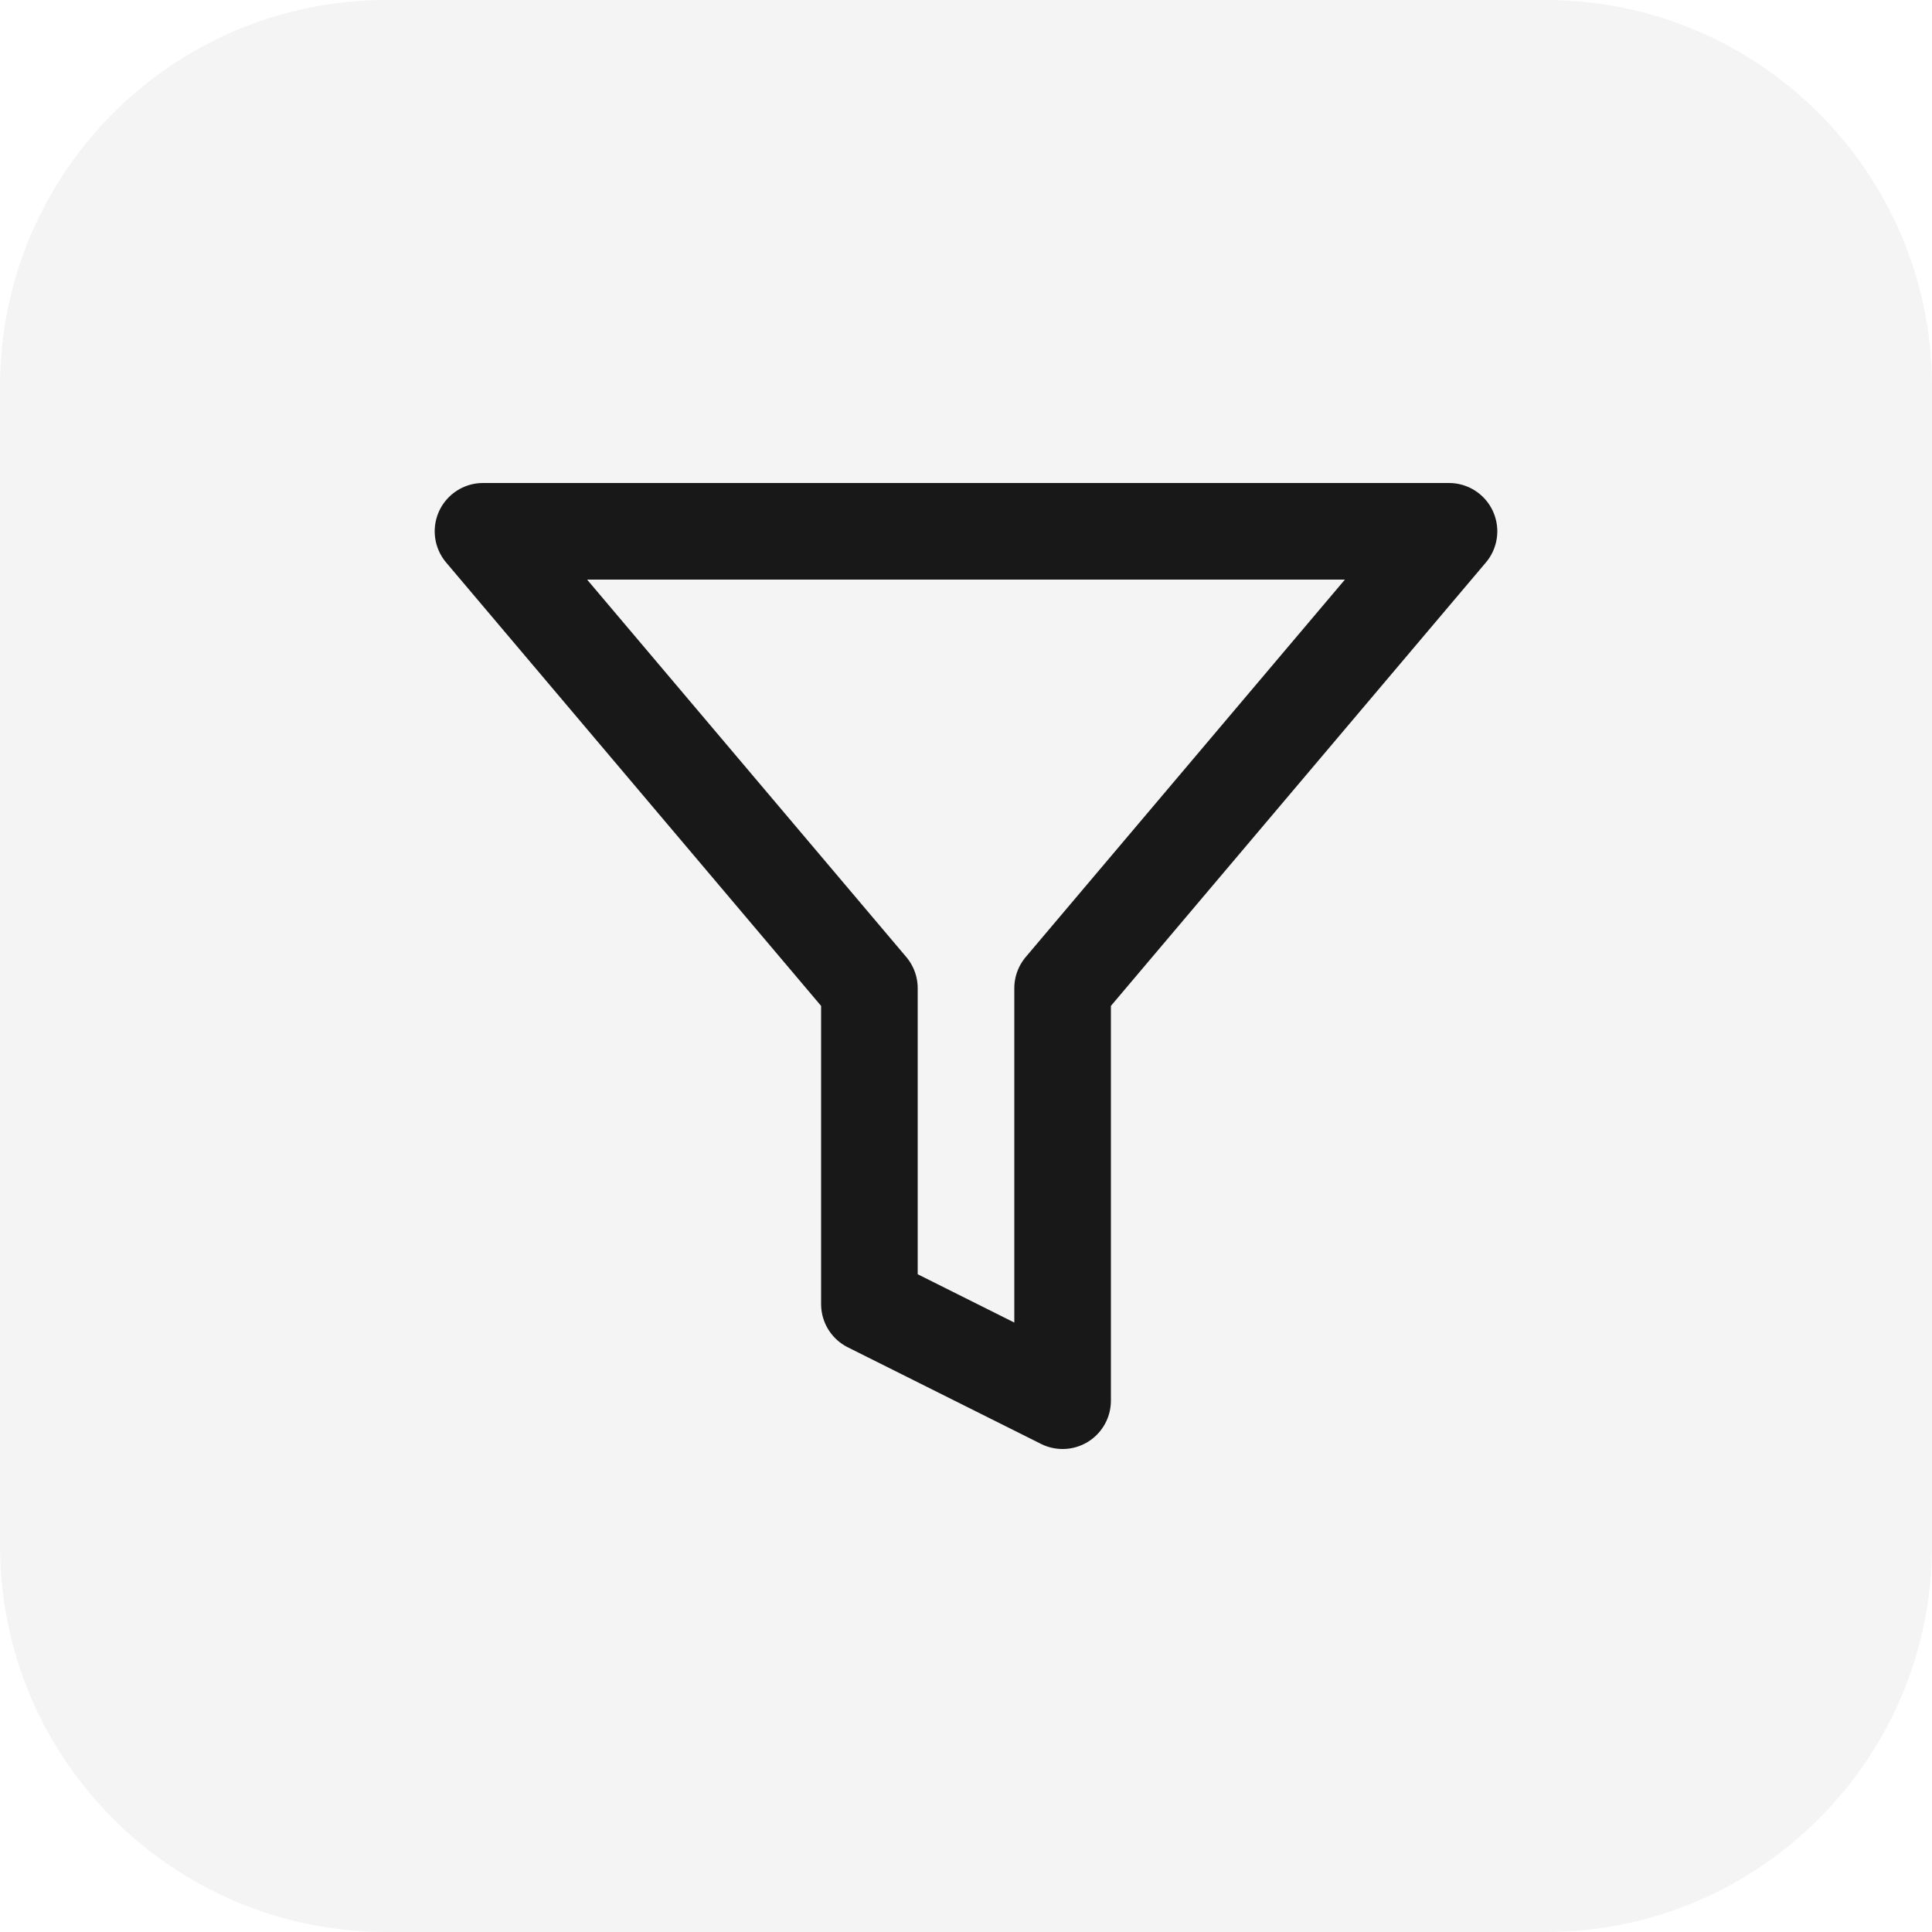
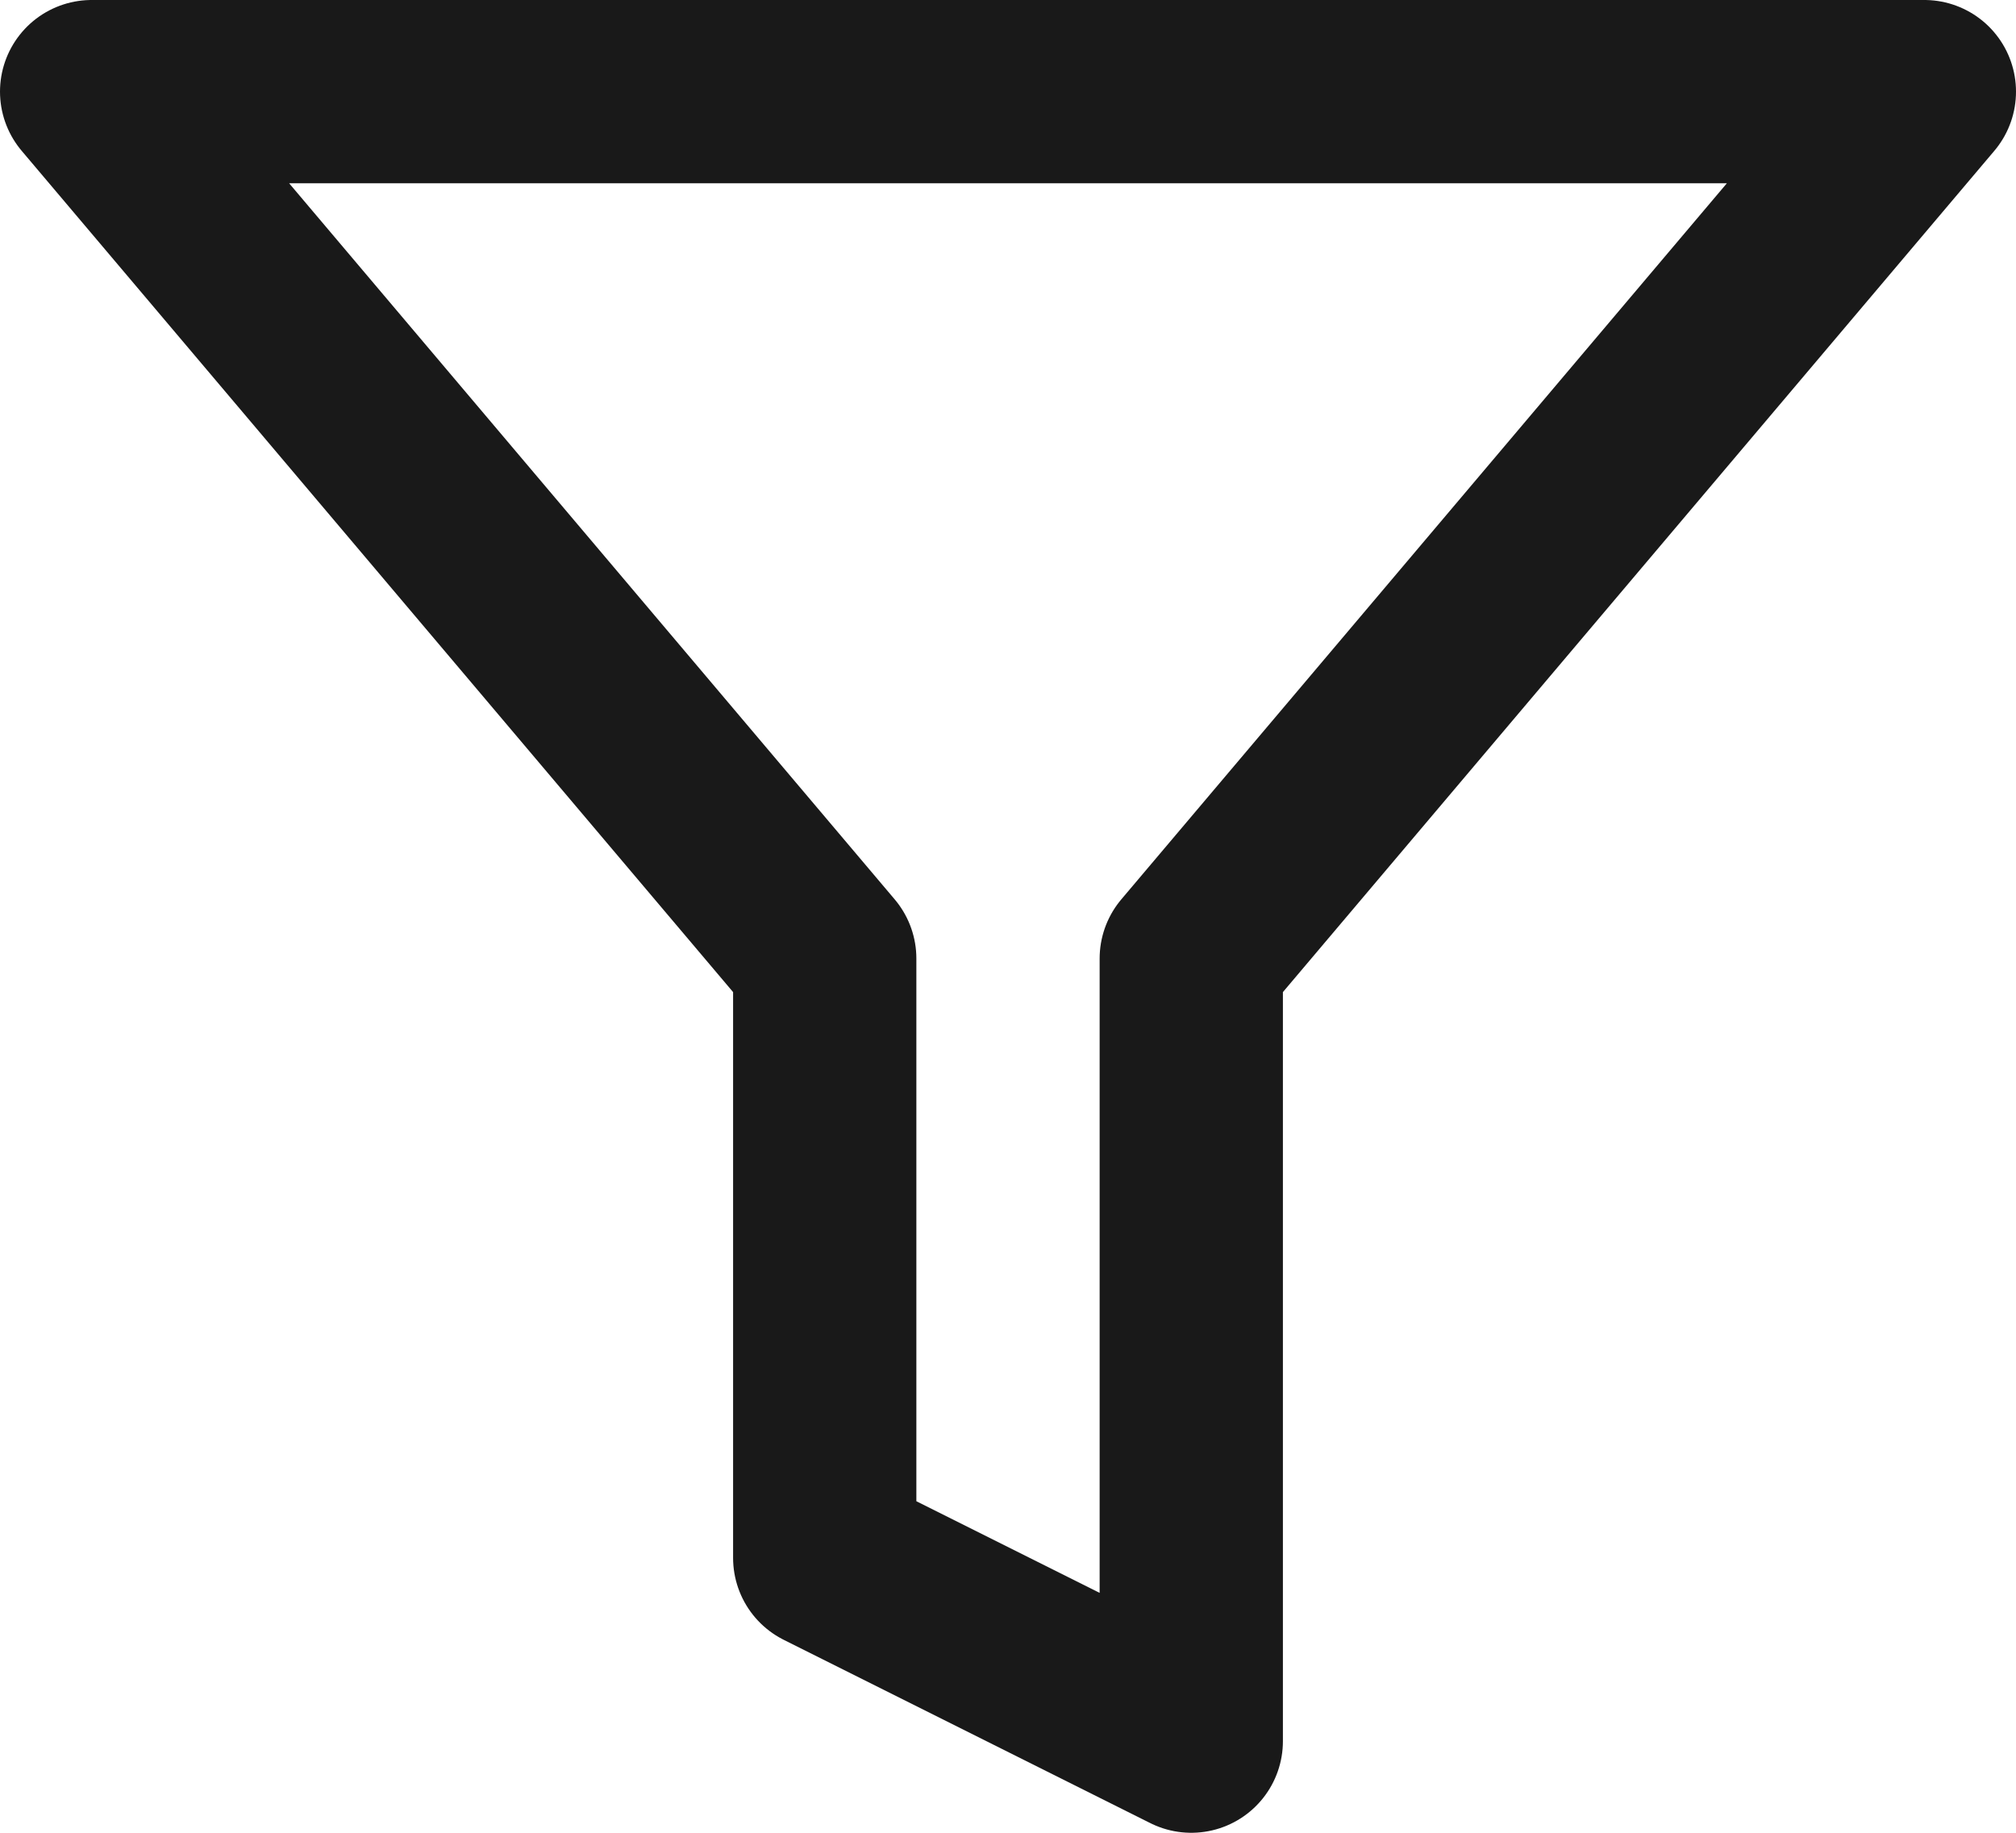
- <svg xmlns="http://www.w3.org/2000/svg" width="40" height="40" viewBox="0 0 40 40" fill="none">
-   <rect width="40" height="40" rx="8" fill="#F4F4F4" />
-   <path d="M30 11H10L18 20.46V27L22 29V20.46L30 11Z" stroke="black" stroke-opacity="0.9" stroke-width="2" stroke-linecap="round" stroke-linejoin="round" />
+ <svg xmlns="http://www.w3.org/2000/svg" width="22" height="20" viewBox="0 0 22 20" fill="none">
+   <path d="M21 1H1L9 10.46V17L13 19V10.46L21 1Z" stroke="black" stroke-opacity="0.9" stroke-width="2" stroke-linecap="round" stroke-linejoin="round" />
</svg>
